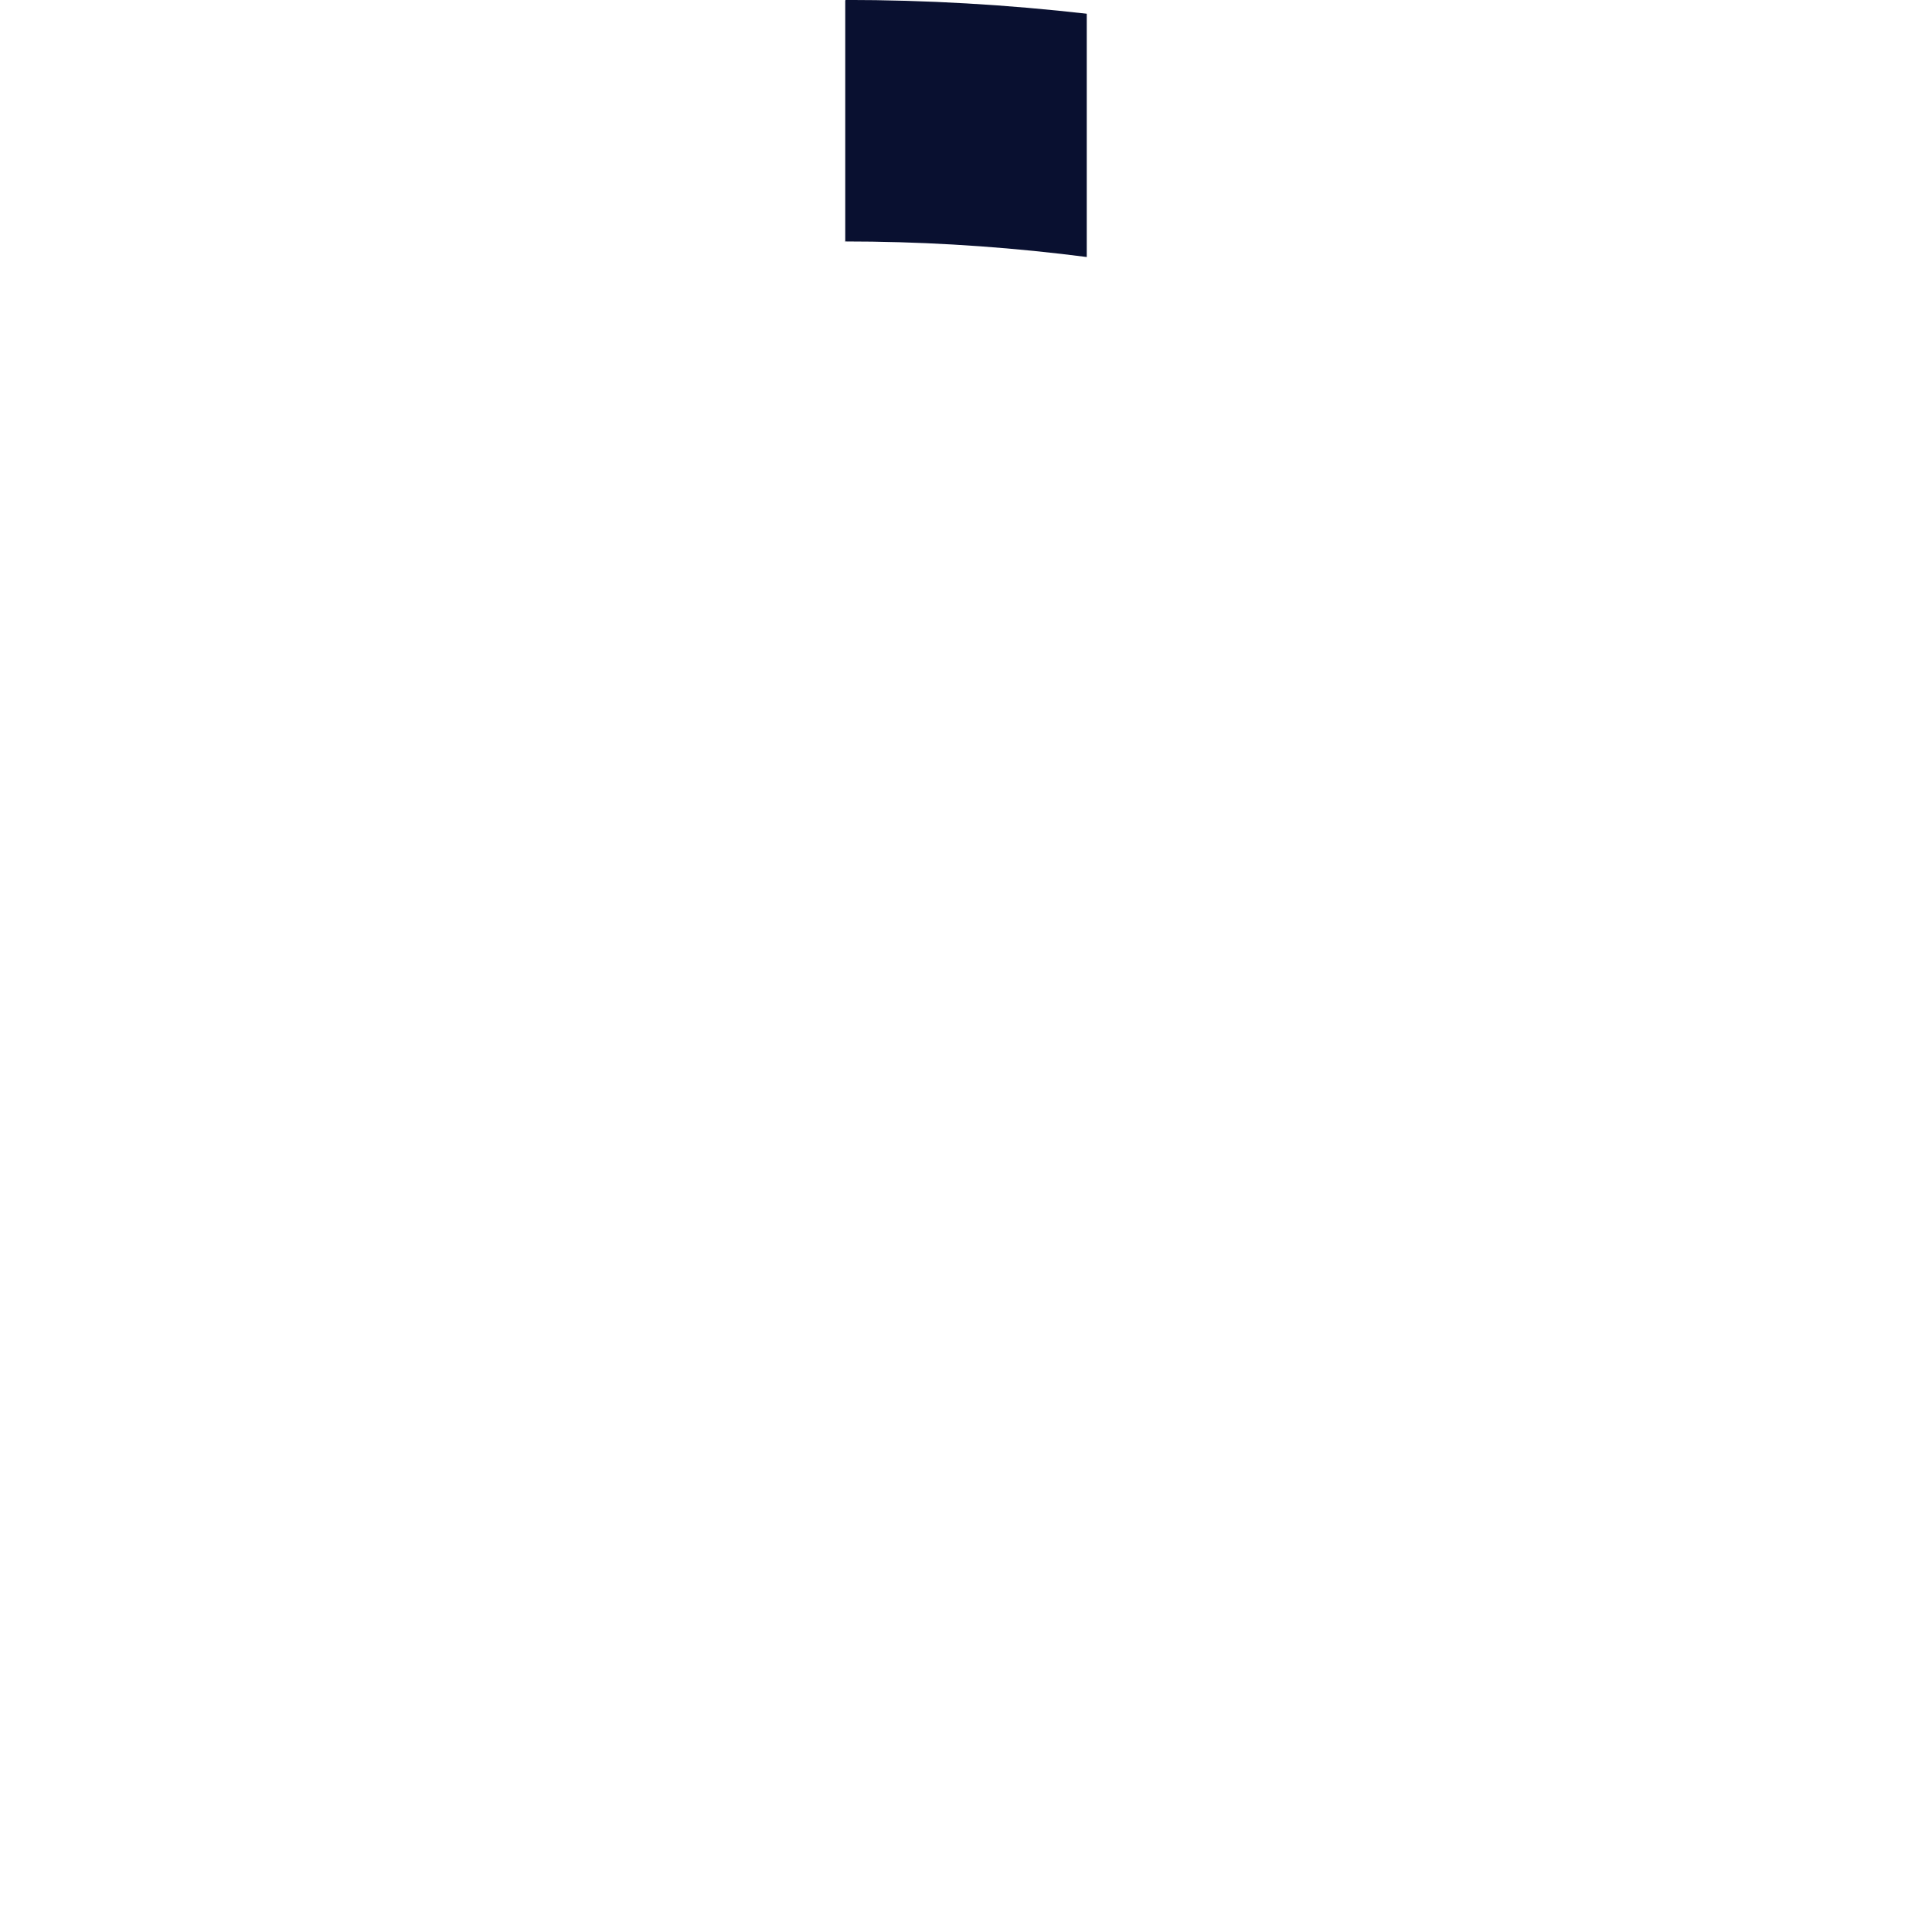
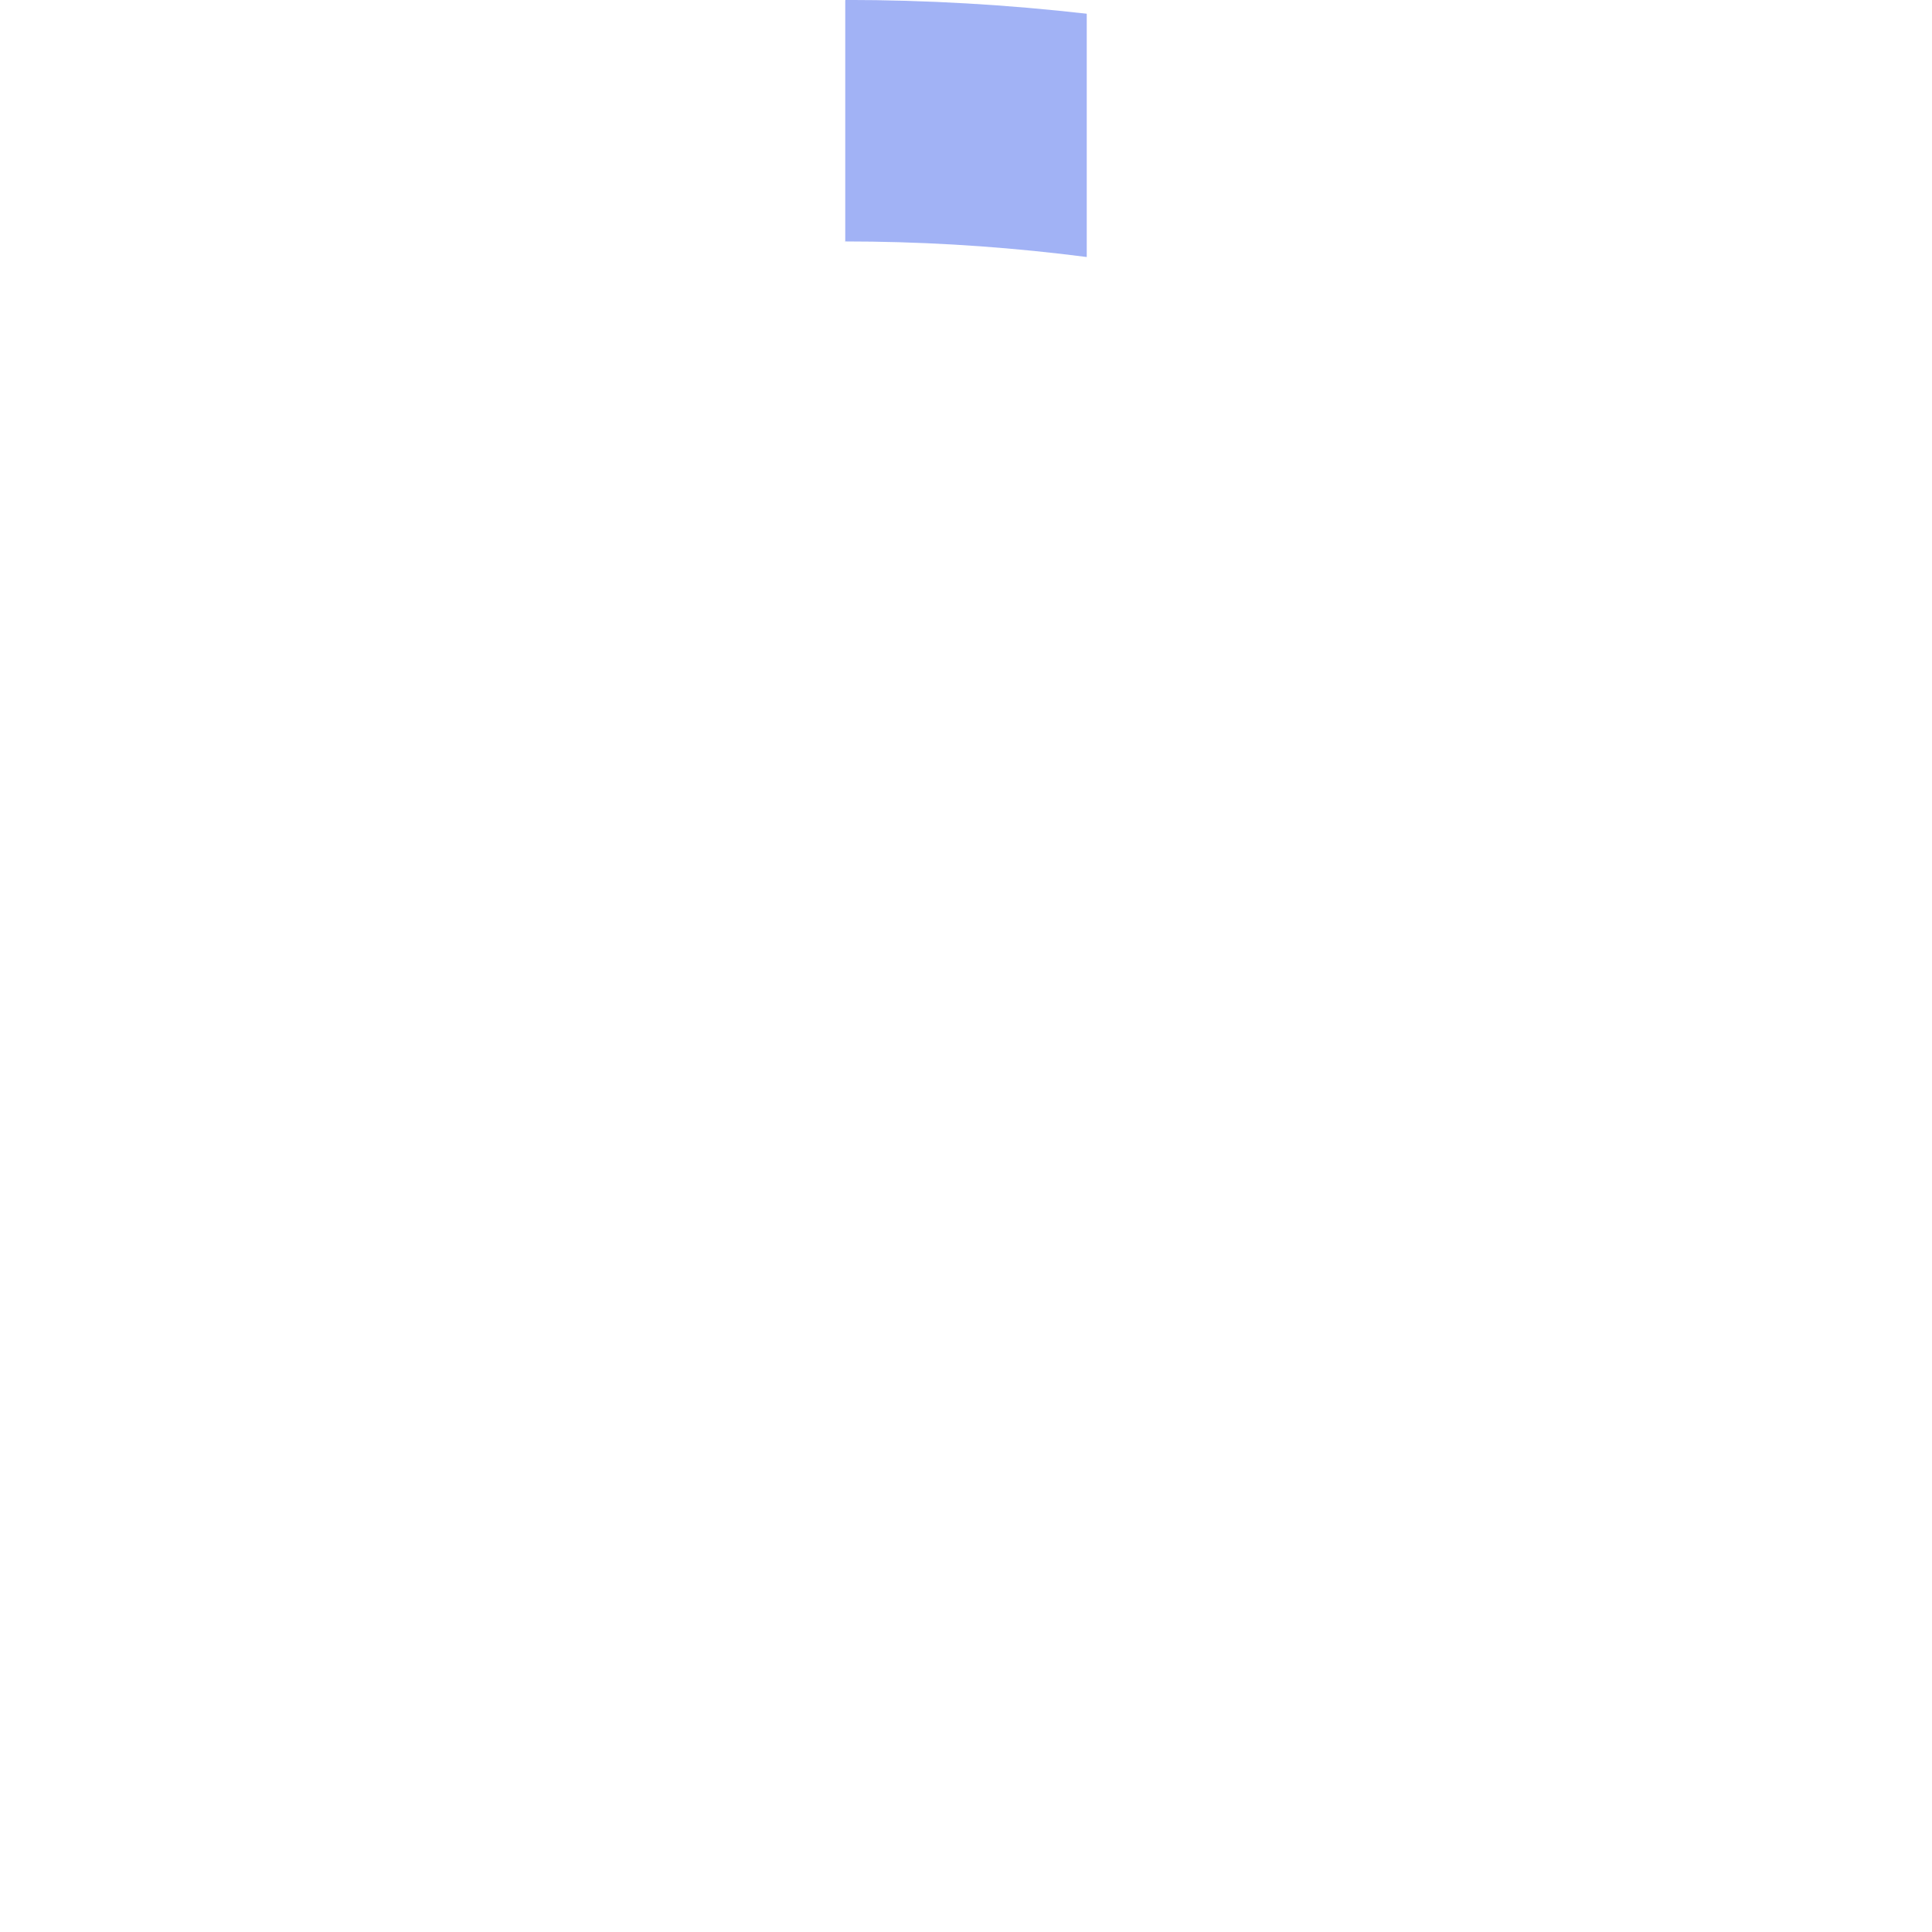
<svg xmlns="http://www.w3.org/2000/svg" _ngcontent-cfe-c20="" aria-hidden="true" width="100%" height="8" fill="none">
  <pattern _ngcontent-cfe-c20="" id="a" width="91" height="8" patternUnits="userSpaceOnUse">
    <g _ngcontent-cfe-c20="" clip-path="url(#clip0_2426_11367)">
-       <path _ngcontent-cfe-c20="" d="M114 4c-5.067 4.667-10.133 4.667-15.2 0S88.667-.667 83.6 4 73.467 8.667 68.4 4 58.267-.667 53.2 4 43.067 8.667 38 4 27.867-.667 22.8 4 12.667 8.667 7.6 4-2.533-.667-7.6 4s-10.133 4.667-15.2 0S-32.933-.667-38 4s-10.133 4.667-15.2 0-10.133-4.667-15.2 0-10.133 4.667-15.2 0-10.133-4.667-15.2 0-10.133 4.667-15.2 0-10.133-4.667-15.2 0-10.133 4.667-15.2 0-10.133-4.667-15.2 0-10.133 4.667-15.2 0-10.133-4.667-15.2 0-10.133 4.667-15.2 0-10.133-4.667-15.2 0-10.133 4.667-15.2 0-10.133-4.667-15.2 0-10.133 4.667-15.2 0-10.133-4.667-15.2 0-10.133 4.667-15.2 0-10.133-4.667-15.2 0-10.133 4.667-15.2 0-10.133-4.667-15.2 0-10.133 4.667-15.2 0-10.133-4.667-15.2 0-10.133 4.667-15.2 0-10.133-4.667-15.2 0-10.133 4.667-15.2 0" stroke="#091030" stroke-linecap="square" />
+       <path _ngcontent-cfe-c20="" d="M114 4c-5.067 4.667-10.133 4.667-15.2 0S88.667-.667 83.6 4 73.467 8.667 68.4 4 58.267-.667 53.2 4 43.067 8.667 38 4 27.867-.667 22.8 4 12.667 8.667 7.6 4-2.533-.667-7.6 4s-10.133 4.667-15.2 0S-32.933-.667-38 4s-10.133 4.667-15.2 0-10.133-4.667-15.2 0-10.133 4.667-15.2 0-10.133-4.667-15.2 0-10.133 4.667-15.2 0-10.133-4.667-15.2 0-10.133 4.667-15.2 0-10.133-4.667-15.2 0-10.133 4.667-15.2 0-10.133-4.667-15.2 0-10.133 4.667-15.2 0-10.133-4.667-15.2 0-10.133 4.667-15.2 0-10.133-4.667-15.2 0-10.133 4.667-15.2 0-10.133-4.667-15.2 0-10.133 4.667-15.2 0-10.133-4.667-15.2 0-10.133 4.667-15.2 0-10.133-4.667-15.2 0-10.133 4.667-15.2 0-10.133-4.667-15.2 0-10.133 4.667-15.2 0-10.133-4.667-15.2 0-10.133 4.667-15.2 0" stroke="#4b6beb85" stroke-linecap="square" />
    </g>
  </pattern>
  <rect _ngcontent-cfe-c20="" width="100%" height="100%" fill="url(#a)" />
</svg>
